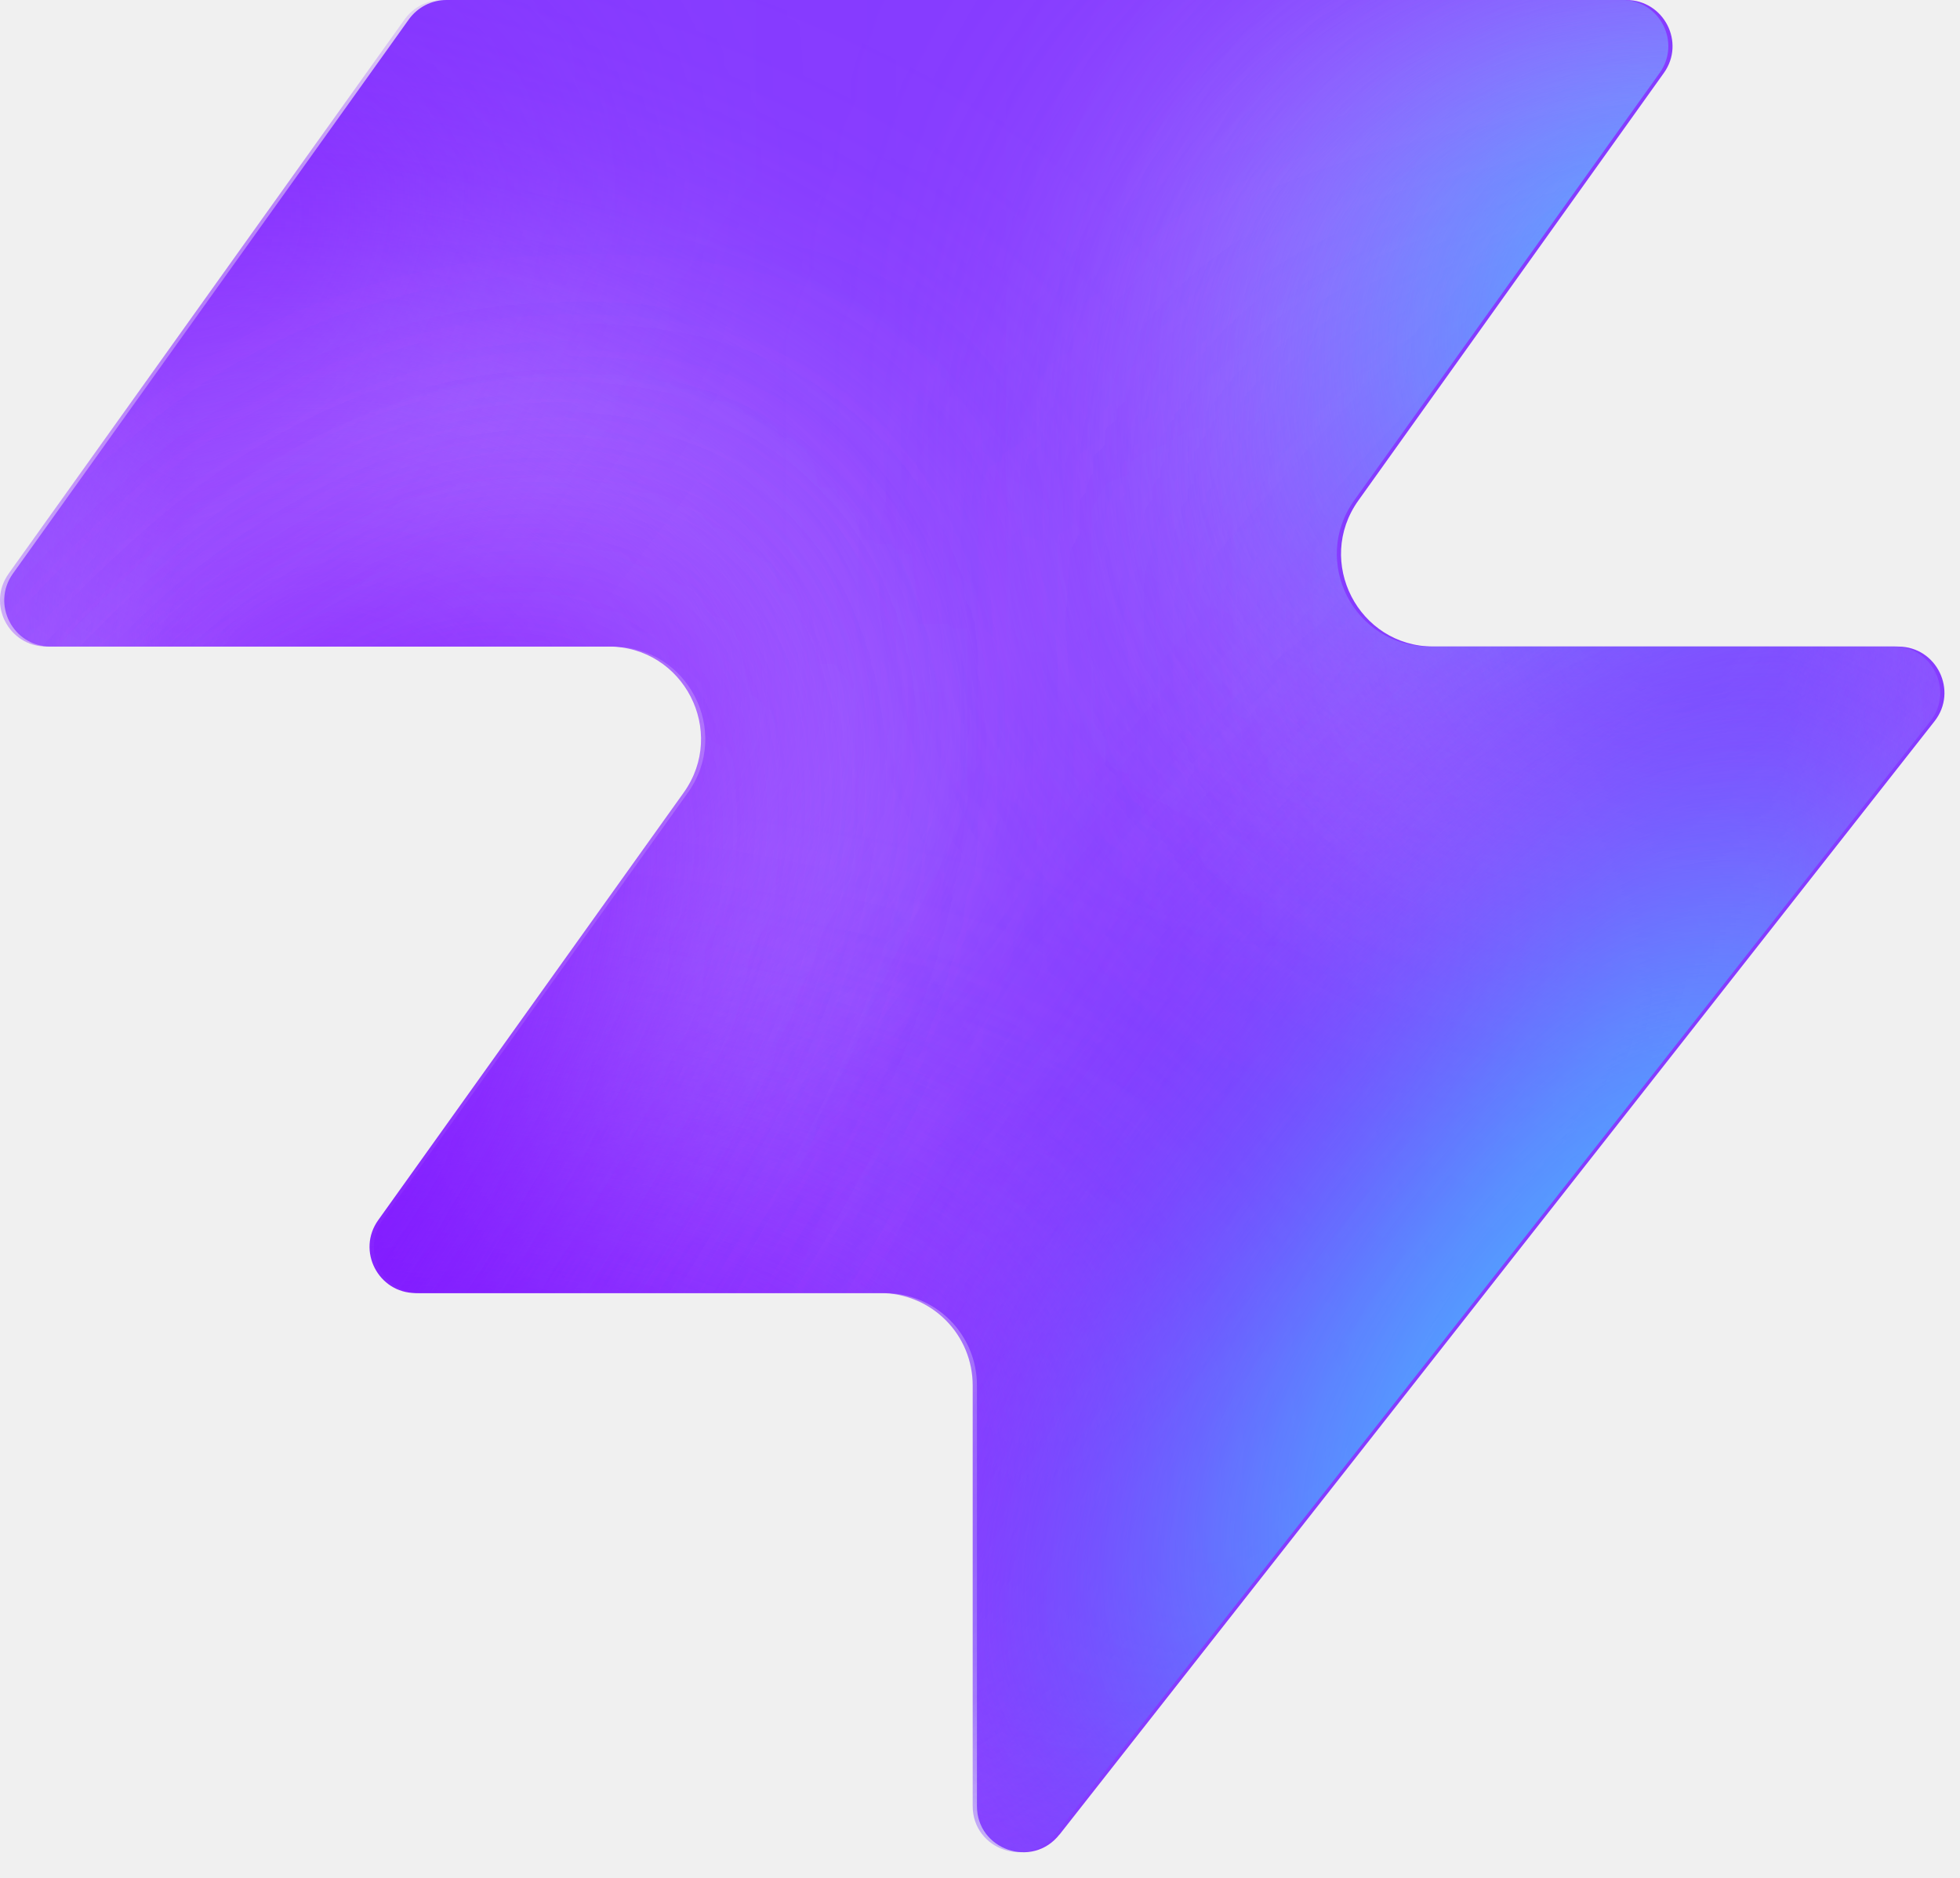
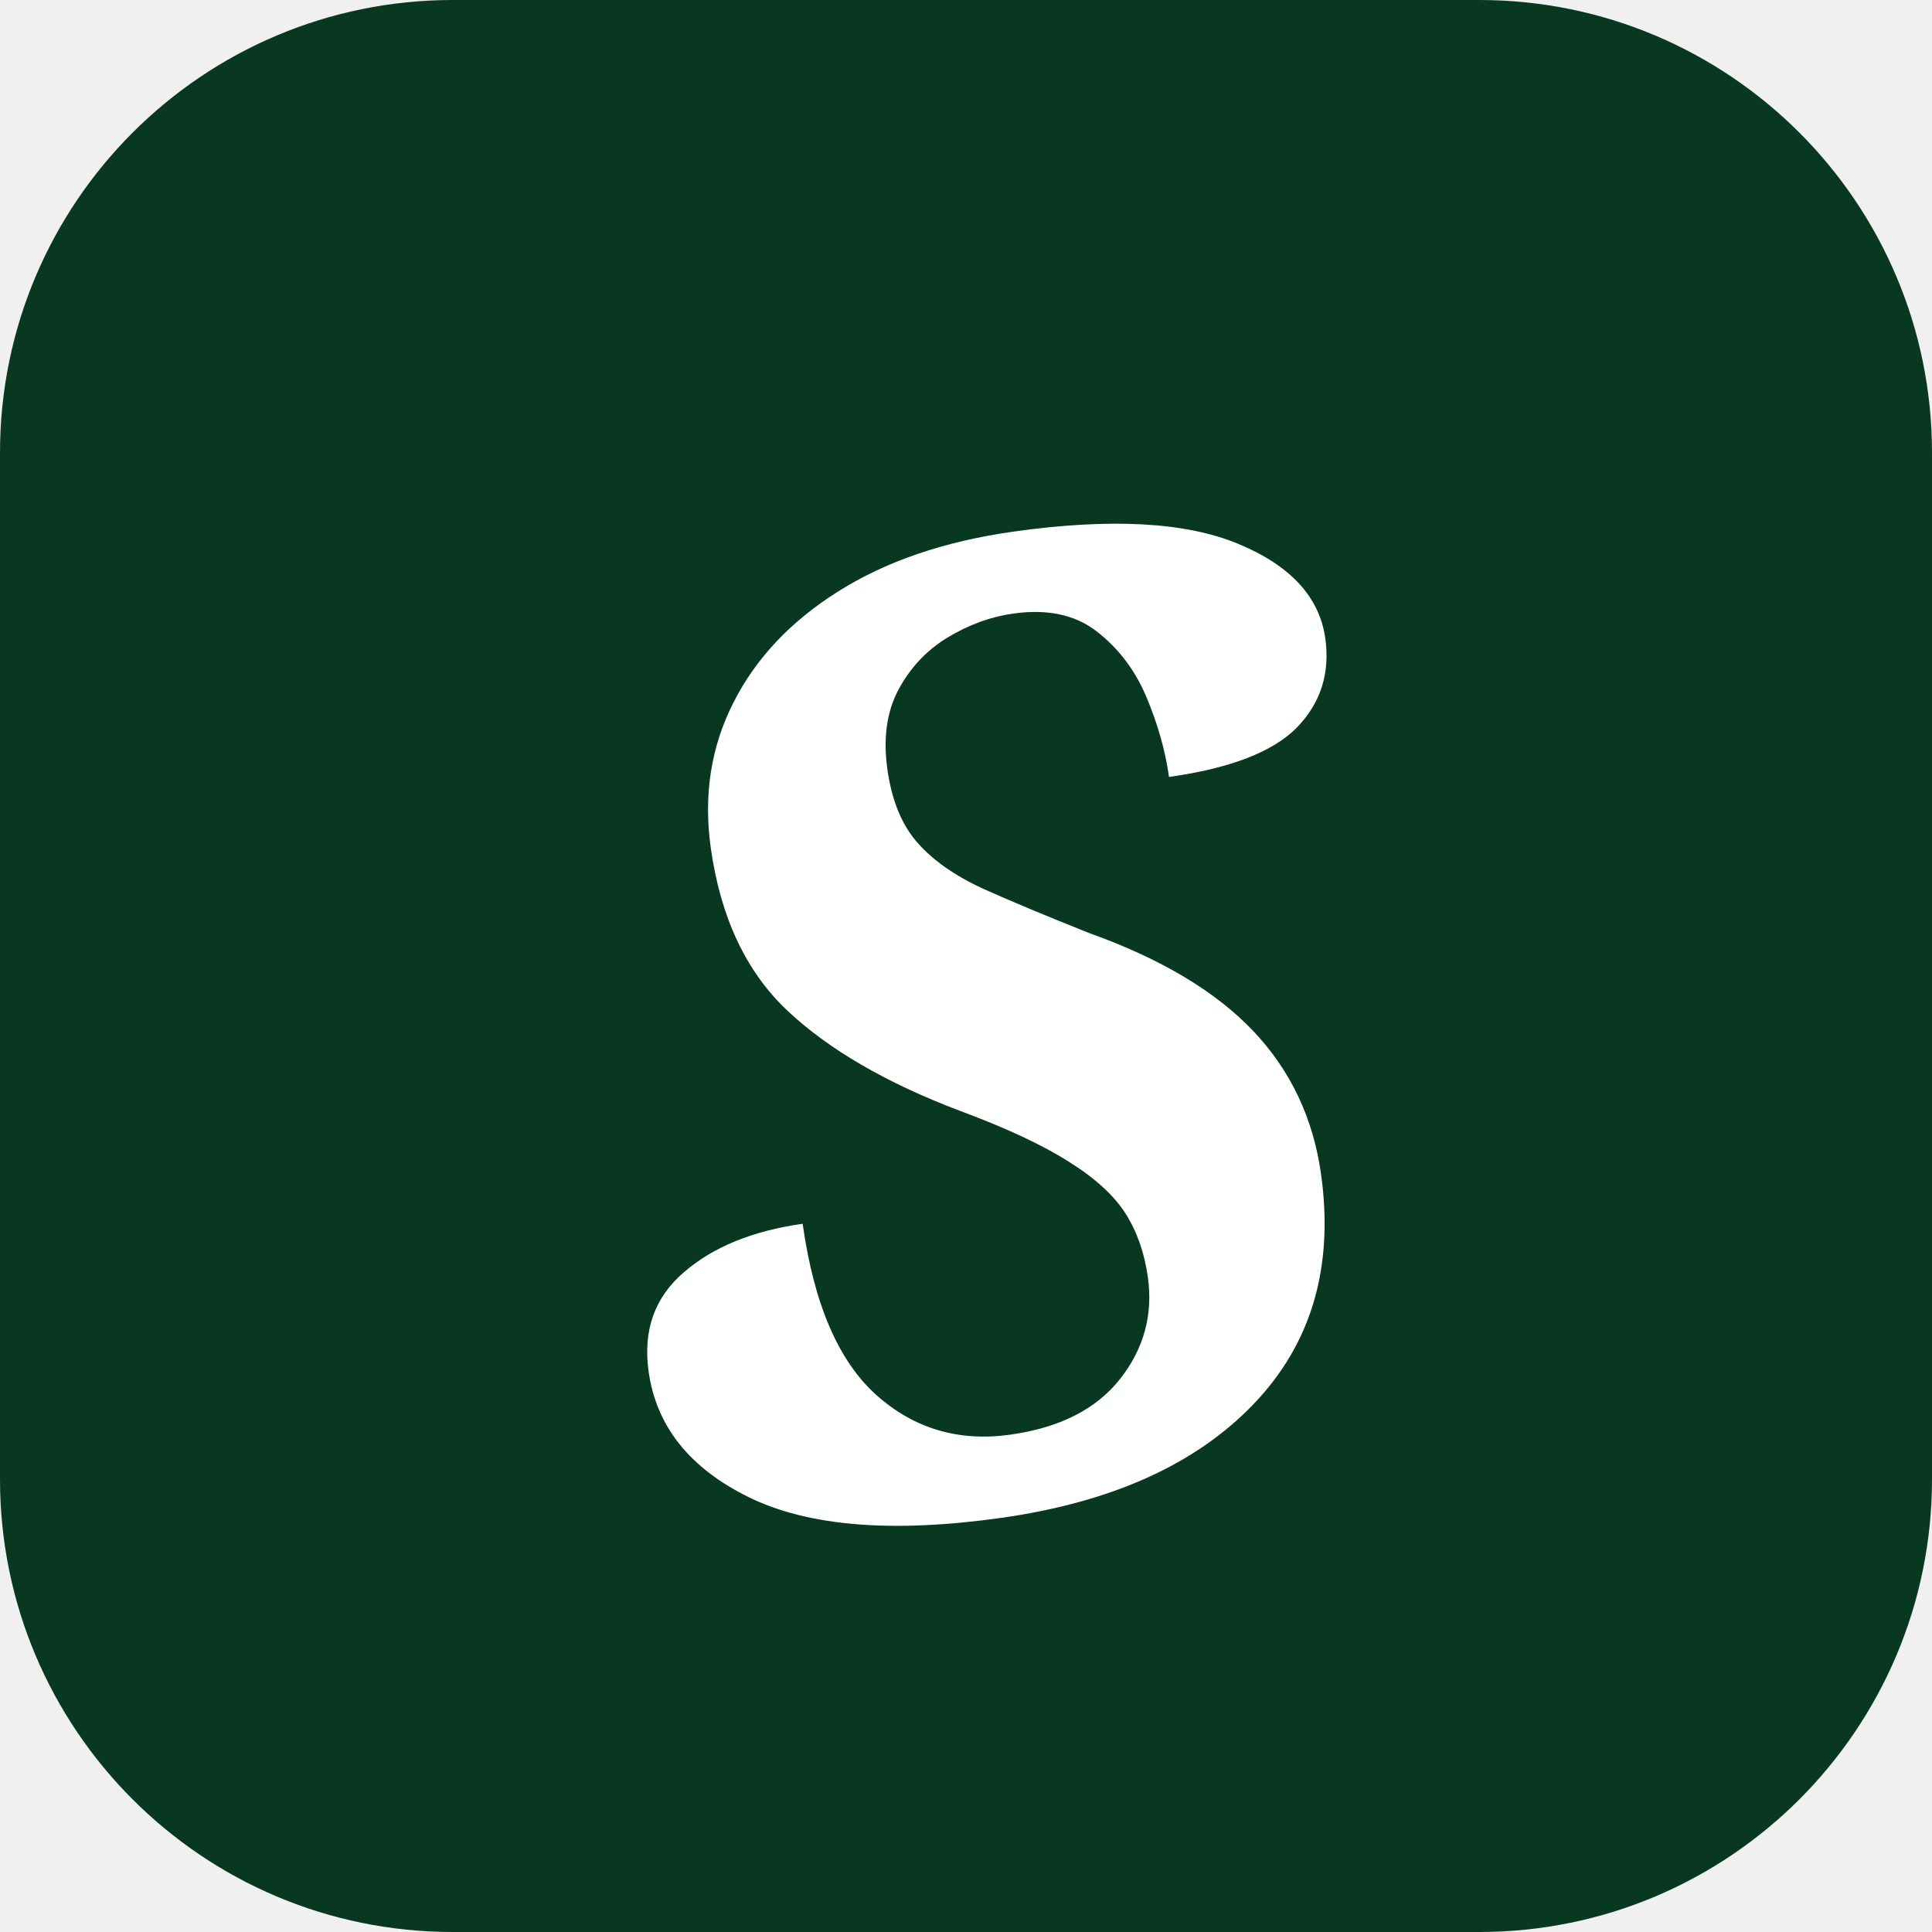
- <svg xmlns="http://www.w3.org/2000/svg" width="48" height="46" fill="none" viewBox="0 0 48 46">
-   <path fill="#863bff" d="M25.946 44.938c-.664.845-2.021.375-2.021-.698V33.937a2.26 2.26 0 0 0-2.262-2.262H10.287c-.92 0-1.456-1.04-.92-1.788l7.48-10.471c1.07-1.497 0-3.578-1.842-3.578H1.237c-.92 0-1.456-1.04-.92-1.788L10.013.474c.214-.297.556-.474.92-.474h28.894c.92 0 1.456 1.04.92 1.788l-7.48 10.471c-1.07 1.498 0 3.579 1.842 3.579h11.377c.943 0 1.473 1.088.89 1.83L25.947 44.94z" style="fill:#863bff;fill:color(display-p3 .525 .23 1);fill-opacity:1" />
-   <mask id="a" width="48" height="46" x="0" y="0" maskUnits="userSpaceOnUse" style="mask-type:alpha">
-     <path fill="#000" d="M25.842 44.938c-.664.844-2.021.375-2.021-.698V33.937a2.26 2.26 0 0 0-2.262-2.262H10.183c-.92 0-1.456-1.04-.92-1.788l7.48-10.471c1.07-1.498 0-3.579-1.842-3.579H1.133c-.92 0-1.456-1.04-.92-1.787L9.91.473c.214-.297.556-.474.92-.474h28.894c.92 0 1.456 1.04.92 1.788l-7.48 10.471c-1.07 1.498 0 3.578 1.842 3.578h11.377c.943 0 1.473 1.088.89 1.832L25.843 44.94z" style="fill:#000;fill-opacity:1" />
-   </mask>
-   <g mask="url(#a)">
-     <g filter="url(#b)">
-       <ellipse cx="5.508" cy="14.704" fill="#ede6ff" rx="5.508" ry="14.704" style="fill:#ede6ff;fill:color(display-p3 .927 .903 1);fill-opacity:1" transform="matrix(.00324 1 1 -.00324 -4.47 31.516)" />
-     </g>
-     <g filter="url(#c)">
-       <ellipse cx="10.399" cy="29.851" fill="#ede6ff" rx="10.399" ry="29.851" style="fill:#ede6ff;fill:color(display-p3 .927 .903 1);fill-opacity:1" transform="matrix(.00324 1 1 -.00324 -39.328 7.883)" />
-     </g>
-     <g filter="url(#d)">
-       <ellipse cx="5.508" cy="30.487" fill="#7e14ff" rx="5.508" ry="30.487" style="fill:#7e14ff;fill:color(display-p3 .492 .077 1);fill-opacity:1" transform="rotate(89.814 -25.913 -14.639)scale(1 -1)" />
-     </g>
-     <g filter="url(#e)">
-       <ellipse cx="5.508" cy="30.599" fill="#7e14ff" rx="5.508" ry="30.599" style="fill:#7e14ff;fill:color(display-p3 .492 .077 1);fill-opacity:1" transform="rotate(89.814 -32.644 -3.334)scale(1 -1)" />
-     </g>
-     <g filter="url(#f)">
-       <ellipse cx="5.508" cy="30.599" fill="#7e14ff" rx="5.508" ry="30.599" style="fill:#7e14ff;fill:color(display-p3 .492 .077 1);fill-opacity:1" transform="matrix(.00324 1 1 -.00324 -34.34 30.47)" />
-     </g>
-     <g filter="url(#g)">
-       <ellipse cx="14.072" cy="22.078" fill="#ede6ff" rx="14.072" ry="22.078" style="fill:#ede6ff;fill:color(display-p3 .927 .903 1);fill-opacity:1" transform="rotate(93.35 24.506 48.493)scale(-1 1)" />
-     </g>
-     <g filter="url(#h)">
-       <ellipse cx="3.47" cy="21.501" fill="#7e14ff" rx="3.47" ry="21.501" style="fill:#7e14ff;fill:color(display-p3 .492 .077 1);fill-opacity:1" transform="rotate(89.009 28.708 47.59)scale(-1 1)" />
-     </g>
-     <g filter="url(#i)">
-       <ellipse cx="3.47" cy="21.501" fill="#7e14ff" rx="3.47" ry="21.501" style="fill:#7e14ff;fill:color(display-p3 .492 .077 1);fill-opacity:1" transform="rotate(89.009 28.708 47.59)scale(-1 1)" />
-     </g>
-     <g filter="url(#j)">
-       <ellipse cx=".387" cy="8.972" fill="#7e14ff" rx="4.407" ry="29.108" style="fill:#7e14ff;fill:color(display-p3 .492 .077 1);fill-opacity:1" transform="rotate(39.51 .387 8.972)" />
-     </g>
-     <g filter="url(#k)">
-       <ellipse cx="47.523" cy="-6.092" fill="#7e14ff" rx="4.407" ry="29.108" style="fill:#7e14ff;fill:color(display-p3 .492 .077 1);fill-opacity:1" transform="rotate(37.892 47.523 -6.092)" />
-     </g>
-     <g filter="url(#l)">
-       <ellipse cx="41.412" cy="6.333" fill="#47bfff" rx="5.971" ry="9.665" style="fill:#47bfff;fill:color(display-p3 .28 .748 1);fill-opacity:1" transform="rotate(37.892 41.412 6.333)" />
-     </g>
-     <g filter="url(#m)">
-       <ellipse cx="-1.879" cy="38.332" fill="#7e14ff" rx="4.407" ry="29.108" style="fill:#7e14ff;fill:color(display-p3 .492 .077 1);fill-opacity:1" transform="rotate(37.892 -1.88 38.332)" />
-     </g>
-     <g filter="url(#n)">
-       <ellipse cx="-1.879" cy="38.332" fill="#7e14ff" rx="4.407" ry="29.108" style="fill:#7e14ff;fill:color(display-p3 .492 .077 1);fill-opacity:1" transform="rotate(37.892 -1.88 38.332)" />
-     </g>
-     <g filter="url(#o)">
-       <ellipse cx="35.651" cy="29.907" fill="#7e14ff" rx="4.407" ry="29.108" style="fill:#7e14ff;fill:color(display-p3 .492 .077 1);fill-opacity:1" transform="rotate(37.892 35.651 29.907)" />
-     </g>
-     <g filter="url(#p)">
-       <ellipse cx="38.418" cy="32.4" fill="#47bfff" rx="5.971" ry="15.297" style="fill:#47bfff;fill:color(display-p3 .28 .748 1);fill-opacity:1" transform="rotate(37.892 38.418 32.4)" />
-     </g>
+ <svg xmlns="http://www.w3.org/2000/svg" viewBox="0 0 64 64" width="64" height="64">
+   <rect width="64" height="64" rx="15" fill="#083821" />
+   <g transform="rotate(-8 32 32)">
+     <text x="50%" y="54%" font-family="Pacifico, Georgia, serif" font-weight="700" font-style="italic" font-size="44" fill="#ffffff" text-anchor="middle" dominant-baseline="middle">S</text>
  </g>
-   <defs>
-     <filter id="b" width="60.045" height="41.654" x="-19.77" y="16.149" color-interpolation-filters="sRGB" filterUnits="userSpaceOnUse">
-       <feFlood flood-opacity="0" result="BackgroundImageFix" />
-       <feBlend in="SourceGraphic" in2="BackgroundImageFix" result="shape" />
-       <feGaussianBlur result="effect1_foregroundBlur_2002_17158" stdDeviation="7.659" />
-     </filter>
-     <filter id="c" width="90.34" height="51.437" x="-54.613" y="-7.533" color-interpolation-filters="sRGB" filterUnits="userSpaceOnUse">
-       <feFlood flood-opacity="0" result="BackgroundImageFix" />
-       <feBlend in="SourceGraphic" in2="BackgroundImageFix" result="shape" />
-       <feGaussianBlur result="effect1_foregroundBlur_2002_17158" stdDeviation="7.659" />
-     </filter>
-     <filter id="d" width="79.355" height="29.4" x="-49.64" y="2.03" color-interpolation-filters="sRGB" filterUnits="userSpaceOnUse">
-       <feFlood flood-opacity="0" result="BackgroundImageFix" />
-       <feBlend in="SourceGraphic" in2="BackgroundImageFix" result="shape" />
-       <feGaussianBlur result="effect1_foregroundBlur_2002_17158" stdDeviation="4.596" />
-     </filter>
-     <filter id="e" width="79.579" height="29.4" x="-45.045" y="20.029" color-interpolation-filters="sRGB" filterUnits="userSpaceOnUse">
-       <feFlood flood-opacity="0" result="BackgroundImageFix" />
-       <feBlend in="SourceGraphic" in2="BackgroundImageFix" result="shape" />
-       <feGaussianBlur result="effect1_foregroundBlur_2002_17158" stdDeviation="4.596" />
-     </filter>
-     <filter id="f" width="79.579" height="29.4" x="-43.513" y="21.178" color-interpolation-filters="sRGB" filterUnits="userSpaceOnUse">
-       <feFlood flood-opacity="0" result="BackgroundImageFix" />
-       <feBlend in="SourceGraphic" in2="BackgroundImageFix" result="shape" />
-       <feGaussianBlur result="effect1_foregroundBlur_2002_17158" stdDeviation="4.596" />
-     </filter>
-     <filter id="g" width="74.749" height="58.852" x="15.756" y="-17.901" color-interpolation-filters="sRGB" filterUnits="userSpaceOnUse">
-       <feFlood flood-opacity="0" result="BackgroundImageFix" />
-       <feBlend in="SourceGraphic" in2="BackgroundImageFix" result="shape" />
-       <feGaussianBlur result="effect1_foregroundBlur_2002_17158" stdDeviation="7.659" />
-     </filter>
-     <filter id="h" width="61.377" height="25.362" x="23.548" y="2.284" color-interpolation-filters="sRGB" filterUnits="userSpaceOnUse">
-       <feFlood flood-opacity="0" result="BackgroundImageFix" />
-       <feBlend in="SourceGraphic" in2="BackgroundImageFix" result="shape" />
-       <feGaussianBlur result="effect1_foregroundBlur_2002_17158" stdDeviation="4.596" />
-     </filter>
-     <filter id="i" width="61.377" height="25.362" x="23.548" y="2.284" color-interpolation-filters="sRGB" filterUnits="userSpaceOnUse">
-       <feFlood flood-opacity="0" result="BackgroundImageFix" />
-       <feBlend in="SourceGraphic" in2="BackgroundImageFix" result="shape" />
-       <feGaussianBlur result="effect1_foregroundBlur_2002_17158" stdDeviation="4.596" />
-     </filter>
-     <filter id="j" width="56.045" height="63.649" x="-27.636" y="-22.853" color-interpolation-filters="sRGB" filterUnits="userSpaceOnUse">
-       <feFlood flood-opacity="0" result="BackgroundImageFix" />
-       <feBlend in="SourceGraphic" in2="BackgroundImageFix" result="shape" />
-       <feGaussianBlur result="effect1_foregroundBlur_2002_17158" stdDeviation="4.596" />
-     </filter>
-     <filter id="k" width="54.814" height="64.646" x="20.116" y="-38.415" color-interpolation-filters="sRGB" filterUnits="userSpaceOnUse">
-       <feFlood flood-opacity="0" result="BackgroundImageFix" />
-       <feBlend in="SourceGraphic" in2="BackgroundImageFix" result="shape" />
-       <feGaussianBlur result="effect1_foregroundBlur_2002_17158" stdDeviation="4.596" />
-     </filter>
-     <filter id="l" width="33.541" height="35.313" x="24.641" y="-11.323" color-interpolation-filters="sRGB" filterUnits="userSpaceOnUse">
-       <feFlood flood-opacity="0" result="BackgroundImageFix" />
-       <feBlend in="SourceGraphic" in2="BackgroundImageFix" result="shape" />
-       <feGaussianBlur result="effect1_foregroundBlur_2002_17158" stdDeviation="4.596" />
-     </filter>
-     <filter id="m" width="54.814" height="64.646" x="-29.286" y="6.009" color-interpolation-filters="sRGB" filterUnits="userSpaceOnUse">
-       <feFlood flood-opacity="0" result="BackgroundImageFix" />
-       <feBlend in="SourceGraphic" in2="BackgroundImageFix" result="shape" />
-       <feGaussianBlur result="effect1_foregroundBlur_2002_17158" stdDeviation="4.596" />
-     </filter>
-     <filter id="n" width="54.814" height="64.646" x="-29.286" y="6.009" color-interpolation-filters="sRGB" filterUnits="userSpaceOnUse">
-       <feFlood flood-opacity="0" result="BackgroundImageFix" />
-       <feBlend in="SourceGraphic" in2="BackgroundImageFix" result="shape" />
-       <feGaussianBlur result="effect1_foregroundBlur_2002_17158" stdDeviation="4.596" />
-     </filter>
-     <filter id="o" width="54.814" height="64.646" x="8.244" y="-2.416" color-interpolation-filters="sRGB" filterUnits="userSpaceOnUse">
-       <feFlood flood-opacity="0" result="BackgroundImageFix" />
-       <feBlend in="SourceGraphic" in2="BackgroundImageFix" result="shape" />
-       <feGaussianBlur result="effect1_foregroundBlur_2002_17158" stdDeviation="4.596" />
-     </filter>
-     <filter id="p" width="39.409" height="43.623" x="18.713" y="10.588" color-interpolation-filters="sRGB" filterUnits="userSpaceOnUse">
-       <feFlood flood-opacity="0" result="BackgroundImageFix" />
-       <feBlend in="SourceGraphic" in2="BackgroundImageFix" result="shape" />
-       <feGaussianBlur result="effect1_foregroundBlur_2002_17158" stdDeviation="4.596" />
-     </filter>
-   </defs>
</svg>
